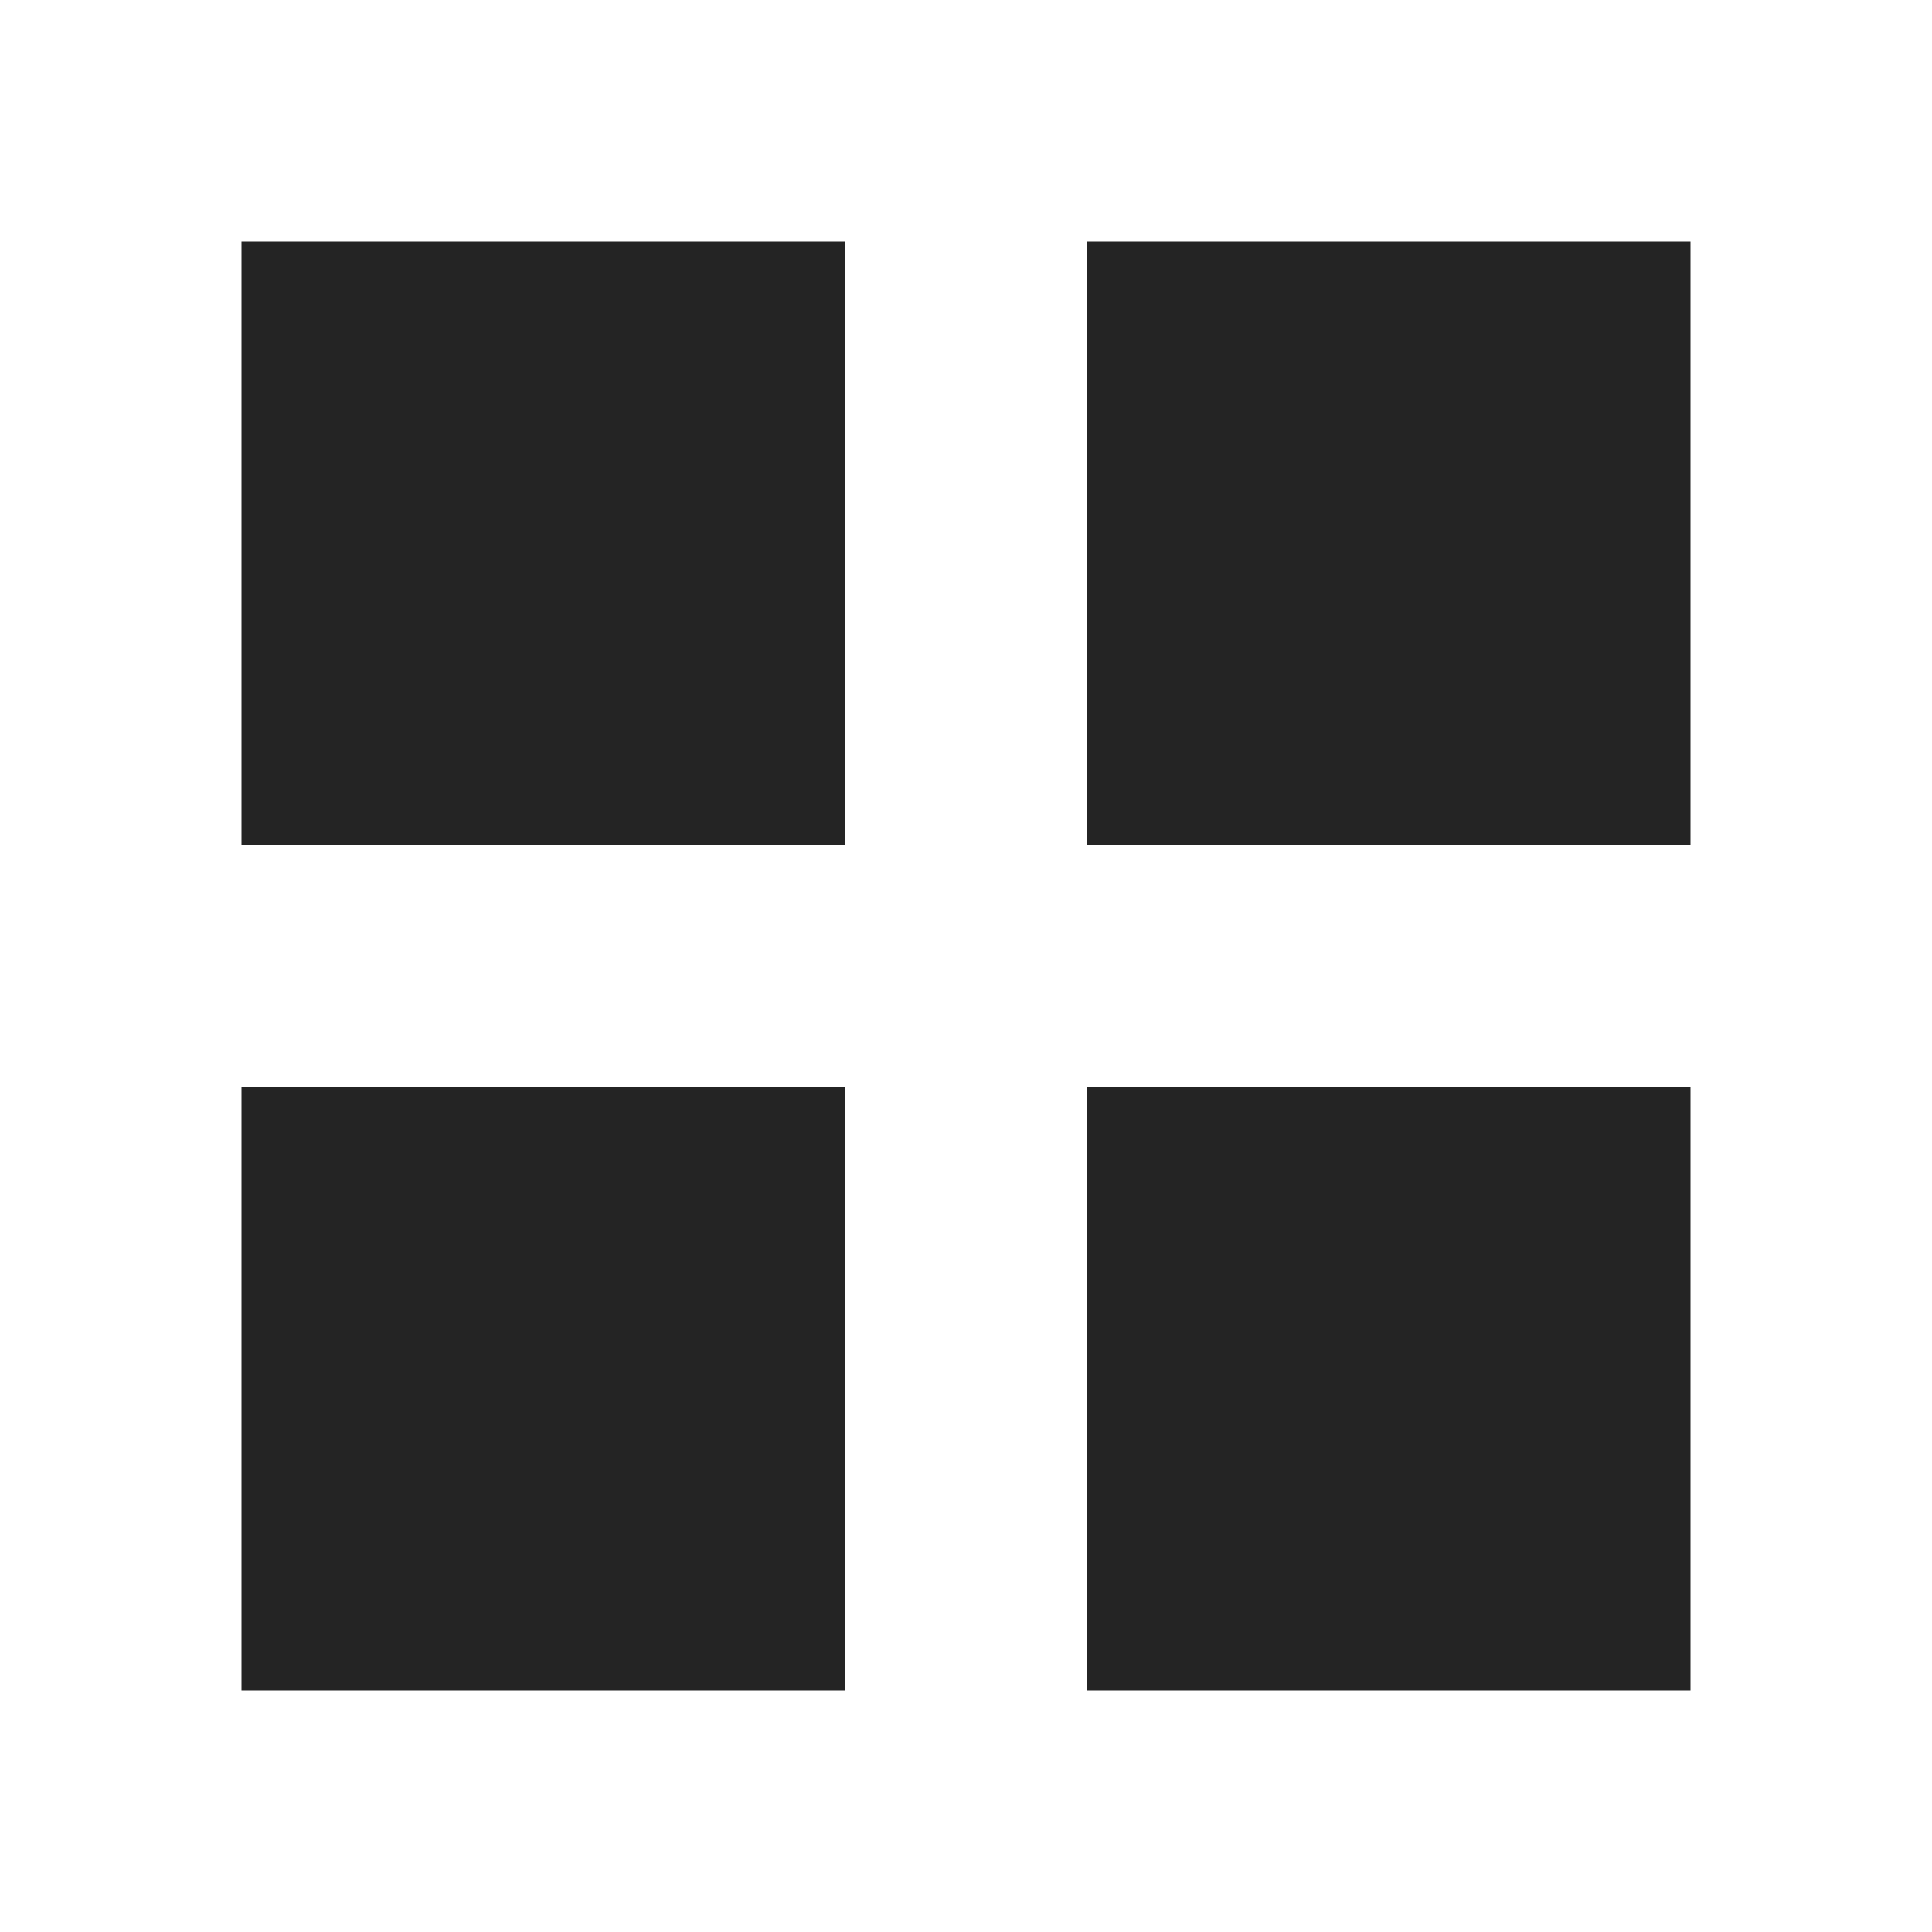
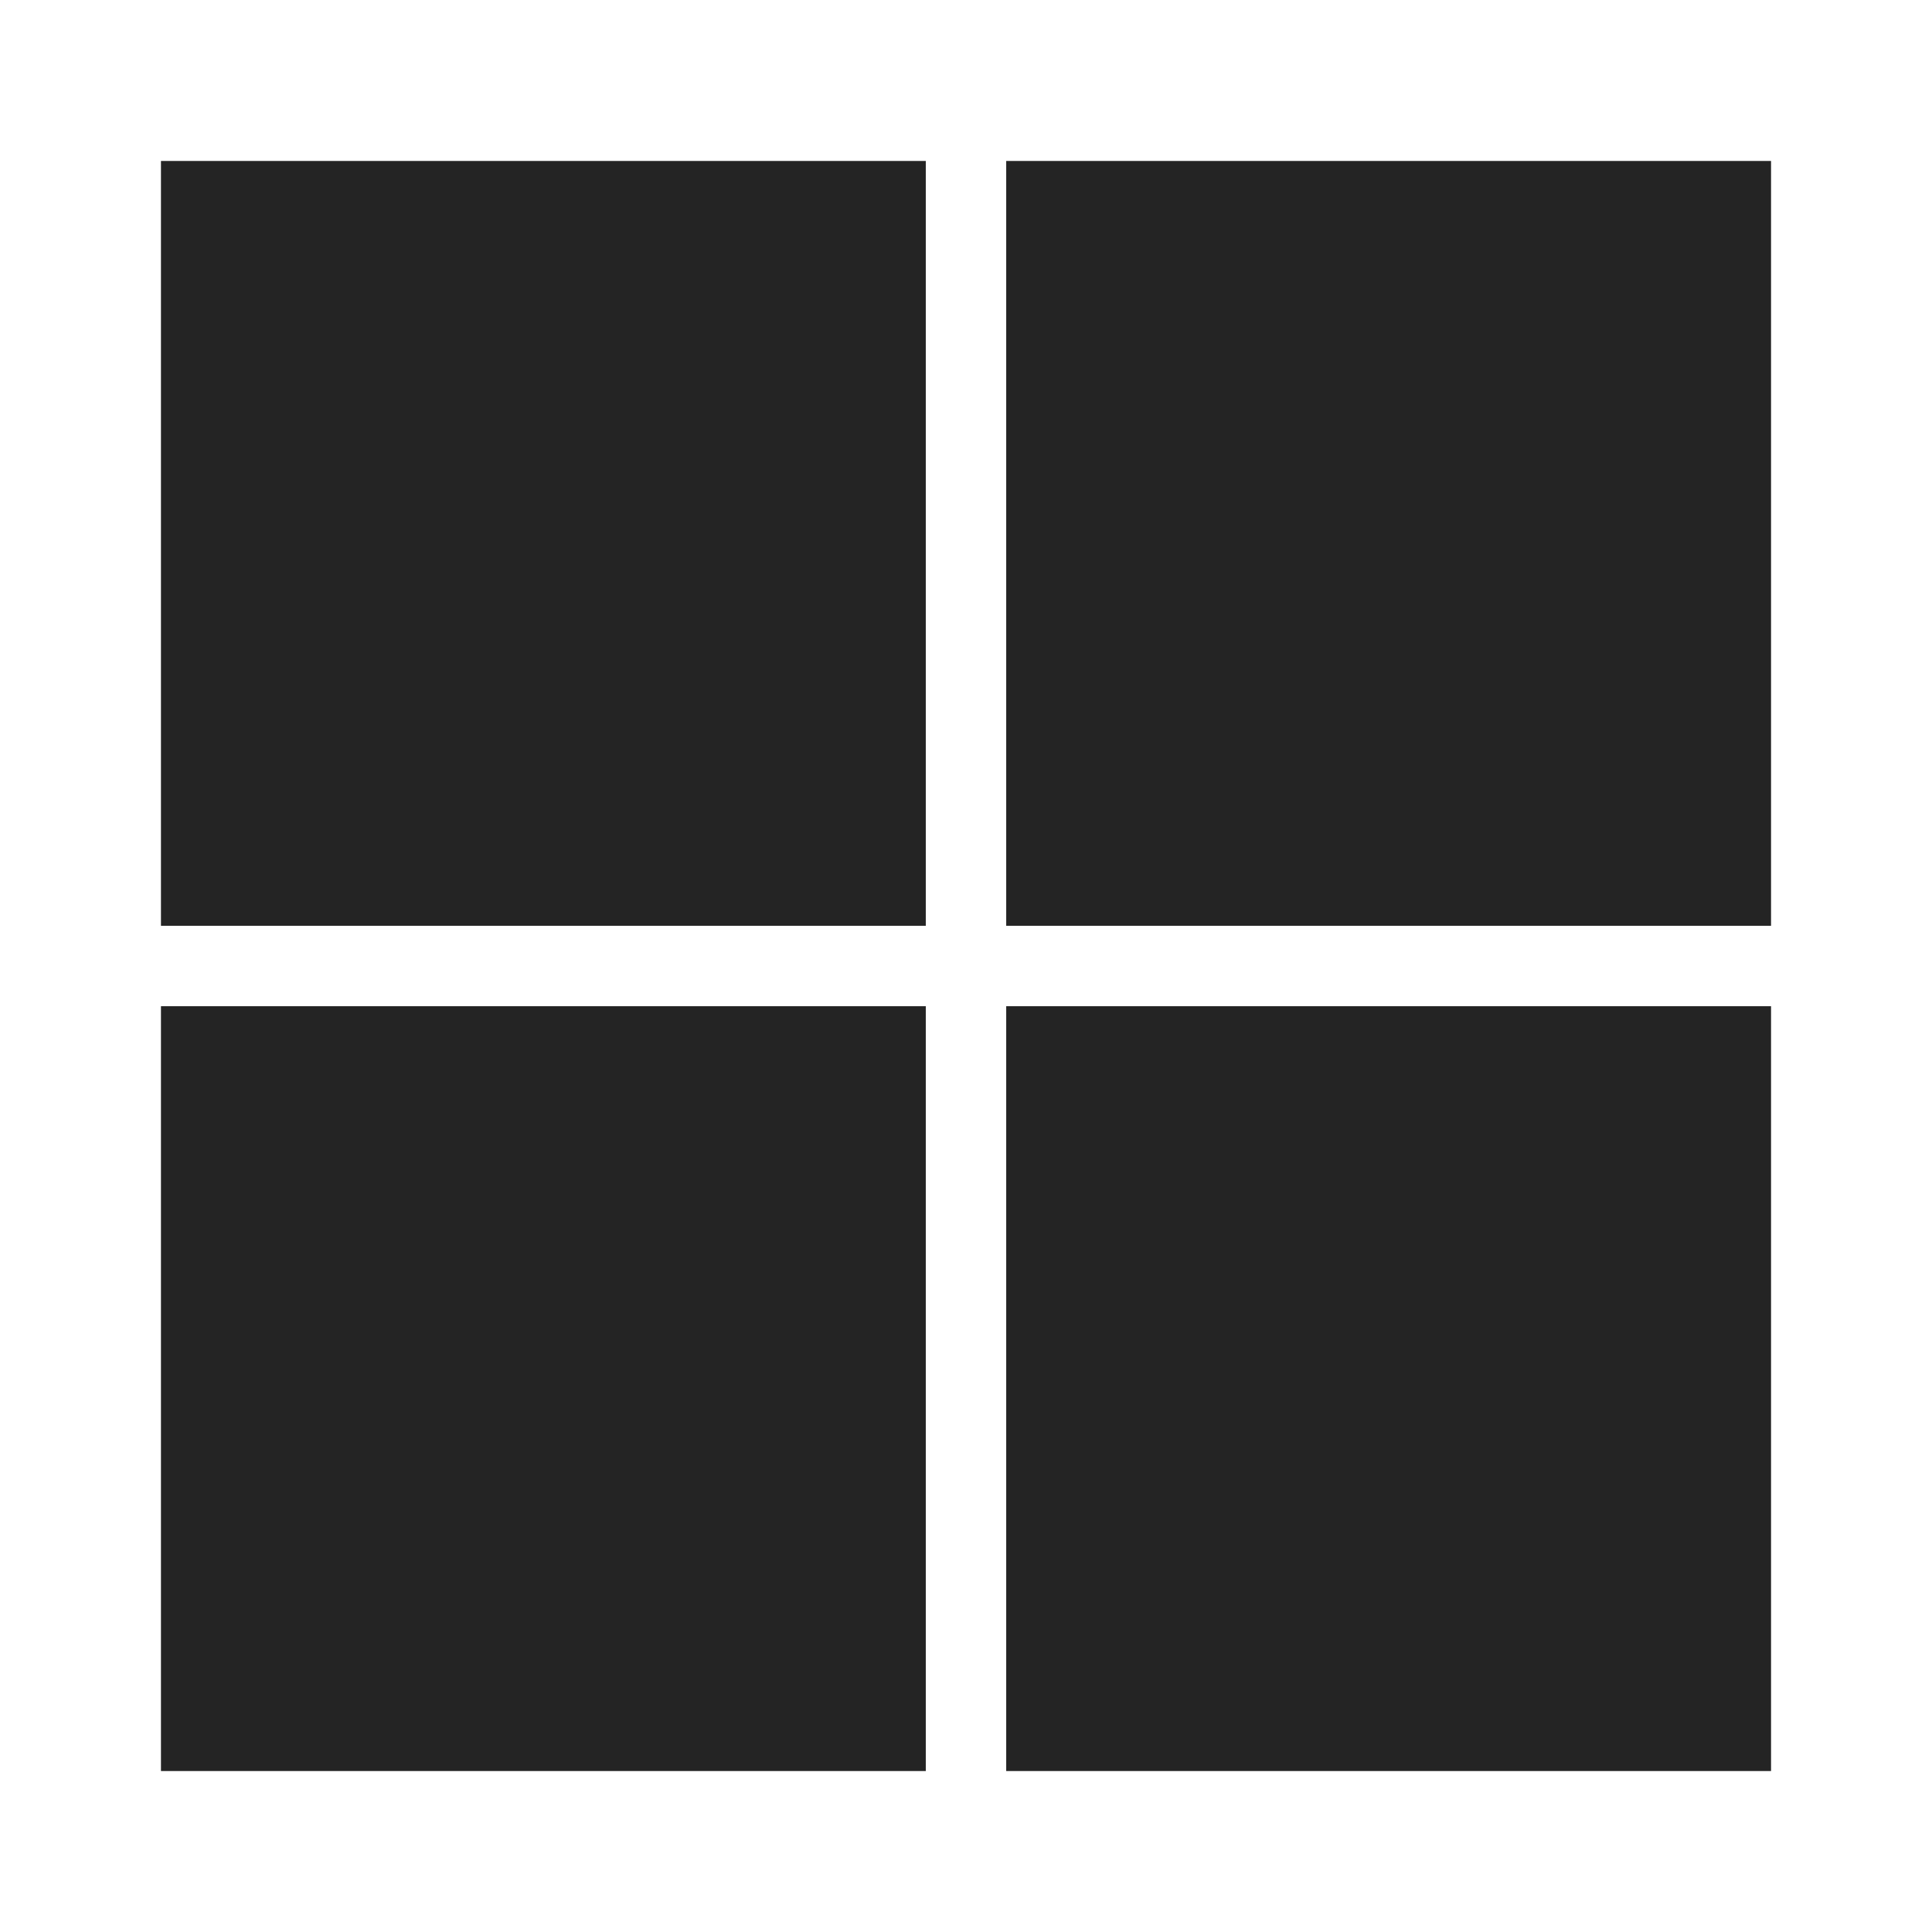
<svg xmlns="http://www.w3.org/2000/svg" aria-label="Microsoft filled 16" role="img" width="16" height="16" viewBox="0 0 16 16" fill="none">
-   <path d="M7 2H2V7H7V2Z" fill="currentColor" fill-opacity="0.859" />
-   <path d="M14 2H9V7H14V2Z" fill="currentColor" fill-opacity="0.859" />
-   <path d="M9 9H14V14H9V9Z" fill="currentColor" fill-opacity="0.859" />
-   <path d="M7 9H2V14H7V9Z" fill="currentColor" fill-opacity="0.859" />
+   <path fill-rule="evenodd" clip-rule="evenodd" d="M7.667 1.333H1.333V7.667H7.667V1.333ZM14.667 1.333H8.333V7.667H14.667V1.333ZM8.333 8.333H14.667V14.667H8.333V8.333ZM7.667 8.333H1.333V14.667H7.667V8.333Z" fill="currentColor" fill-opacity="0.859" />
</svg>
